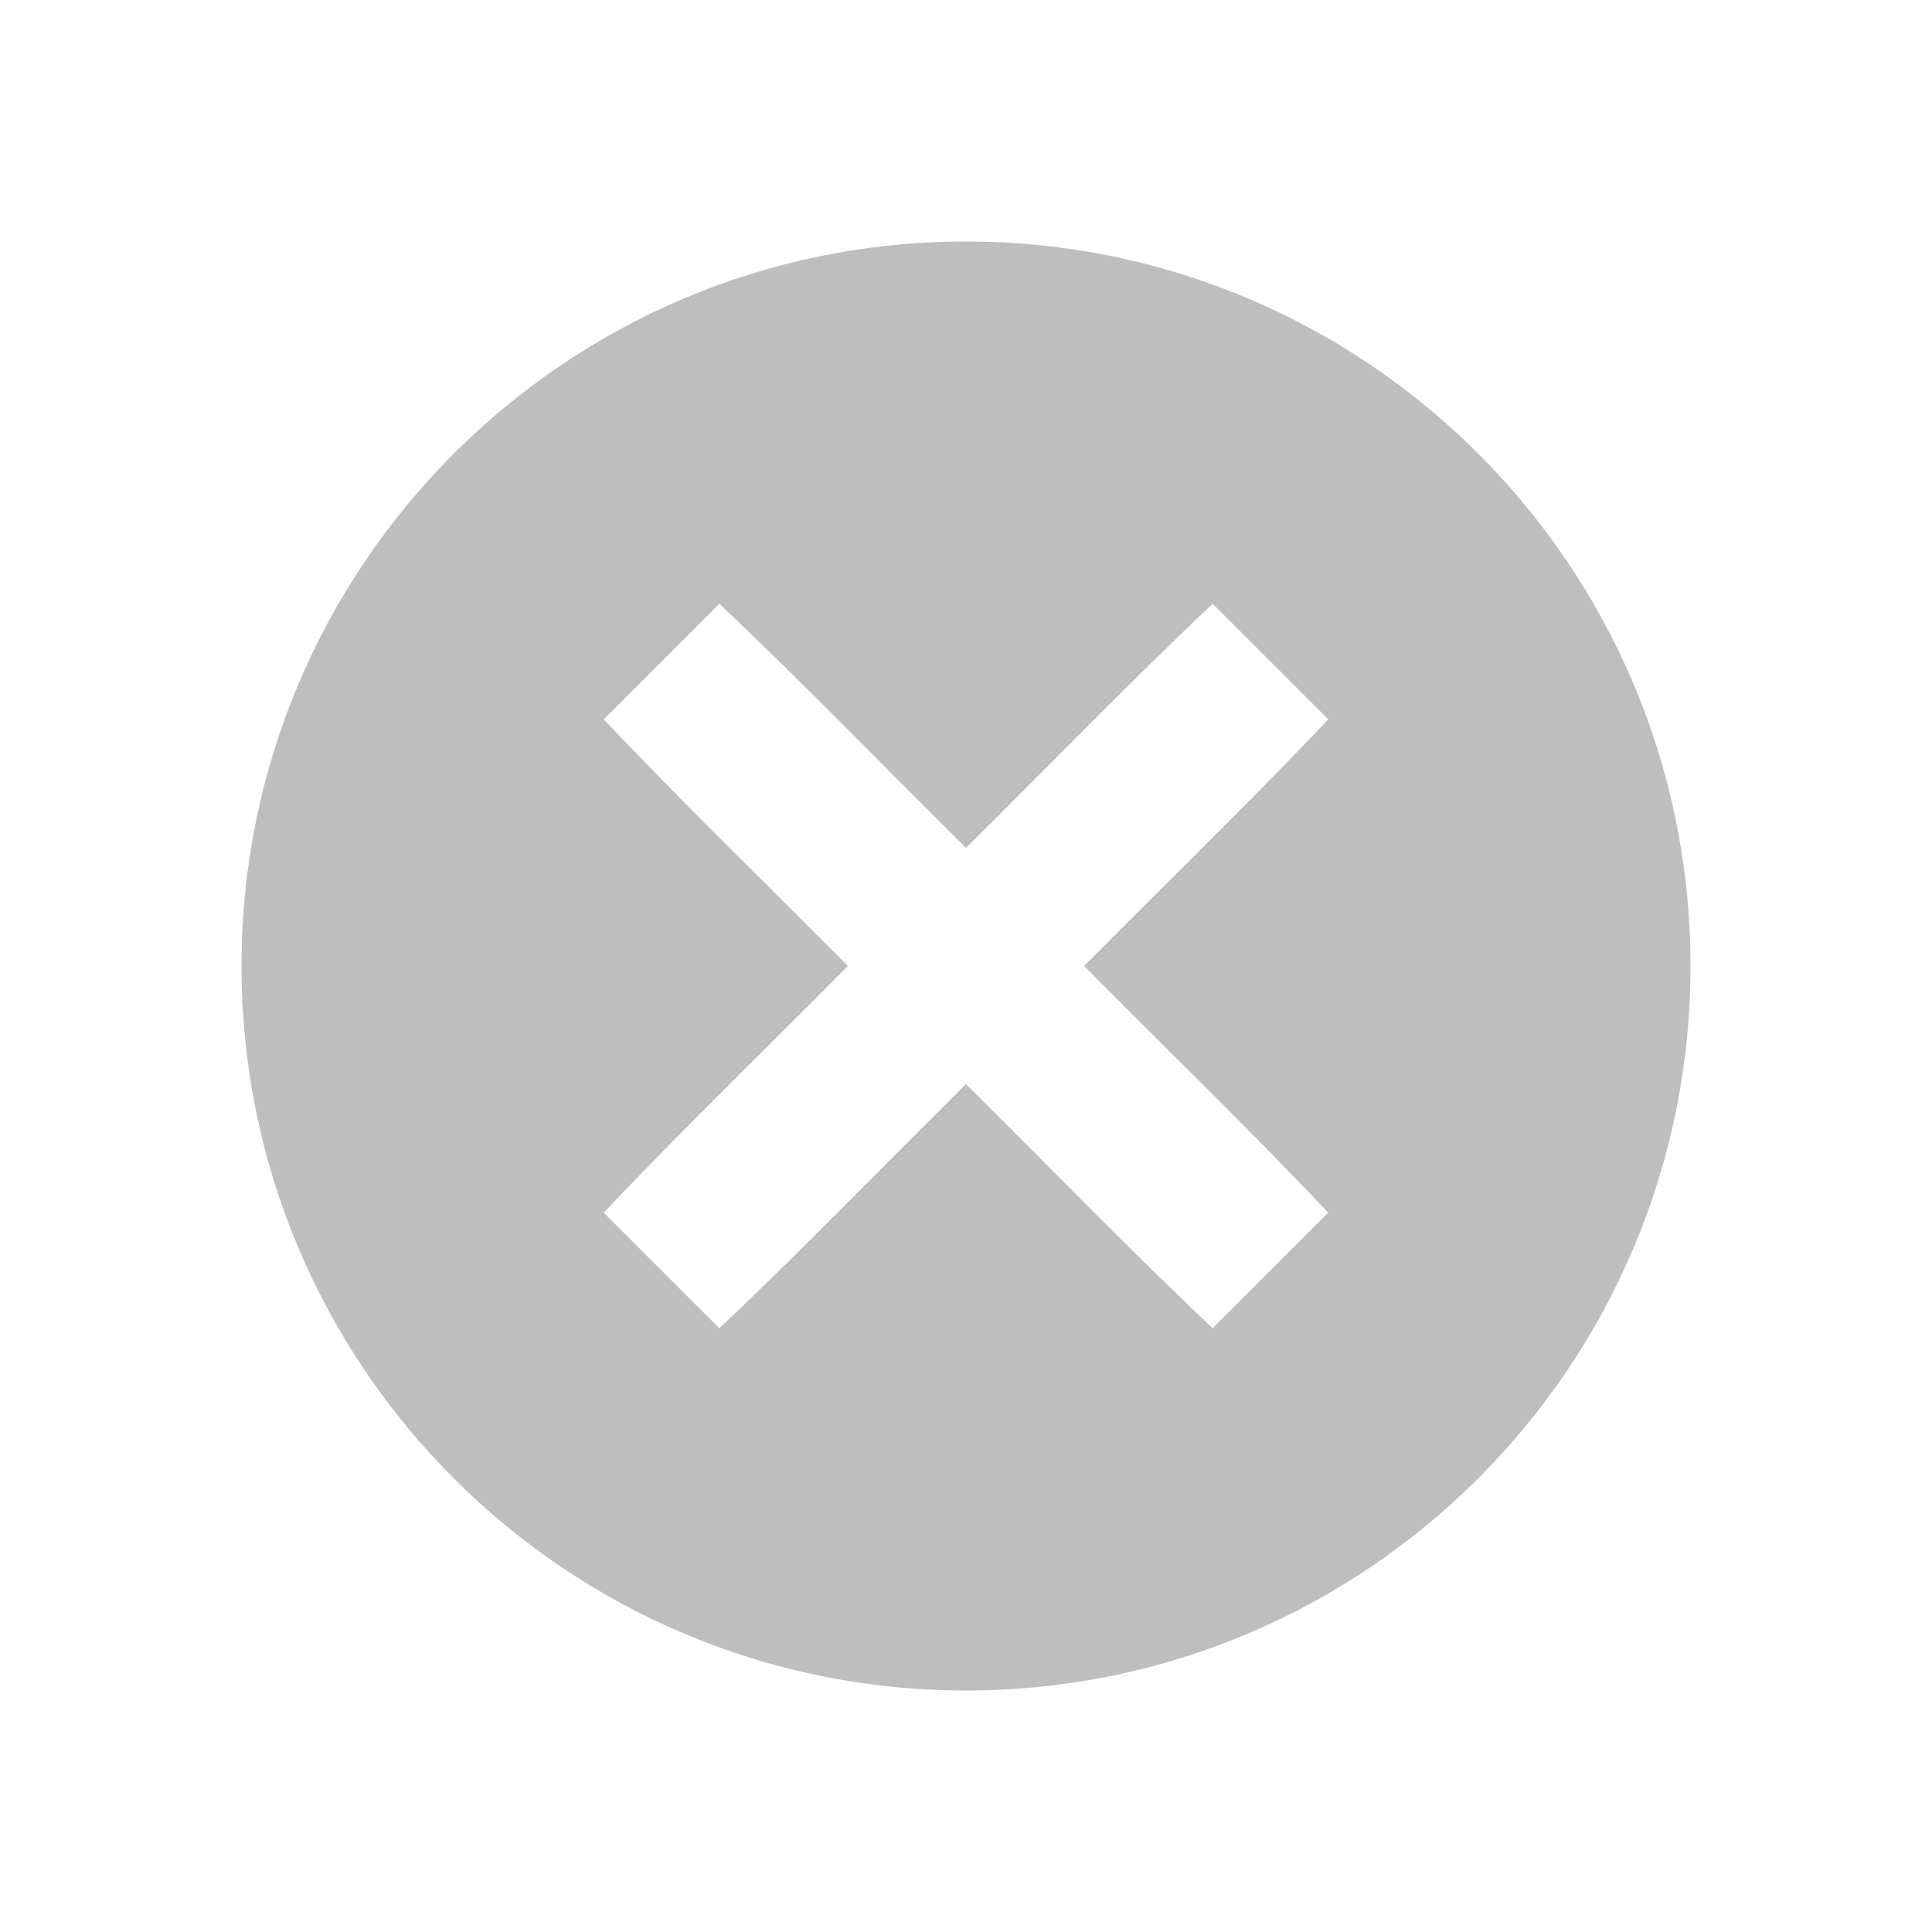
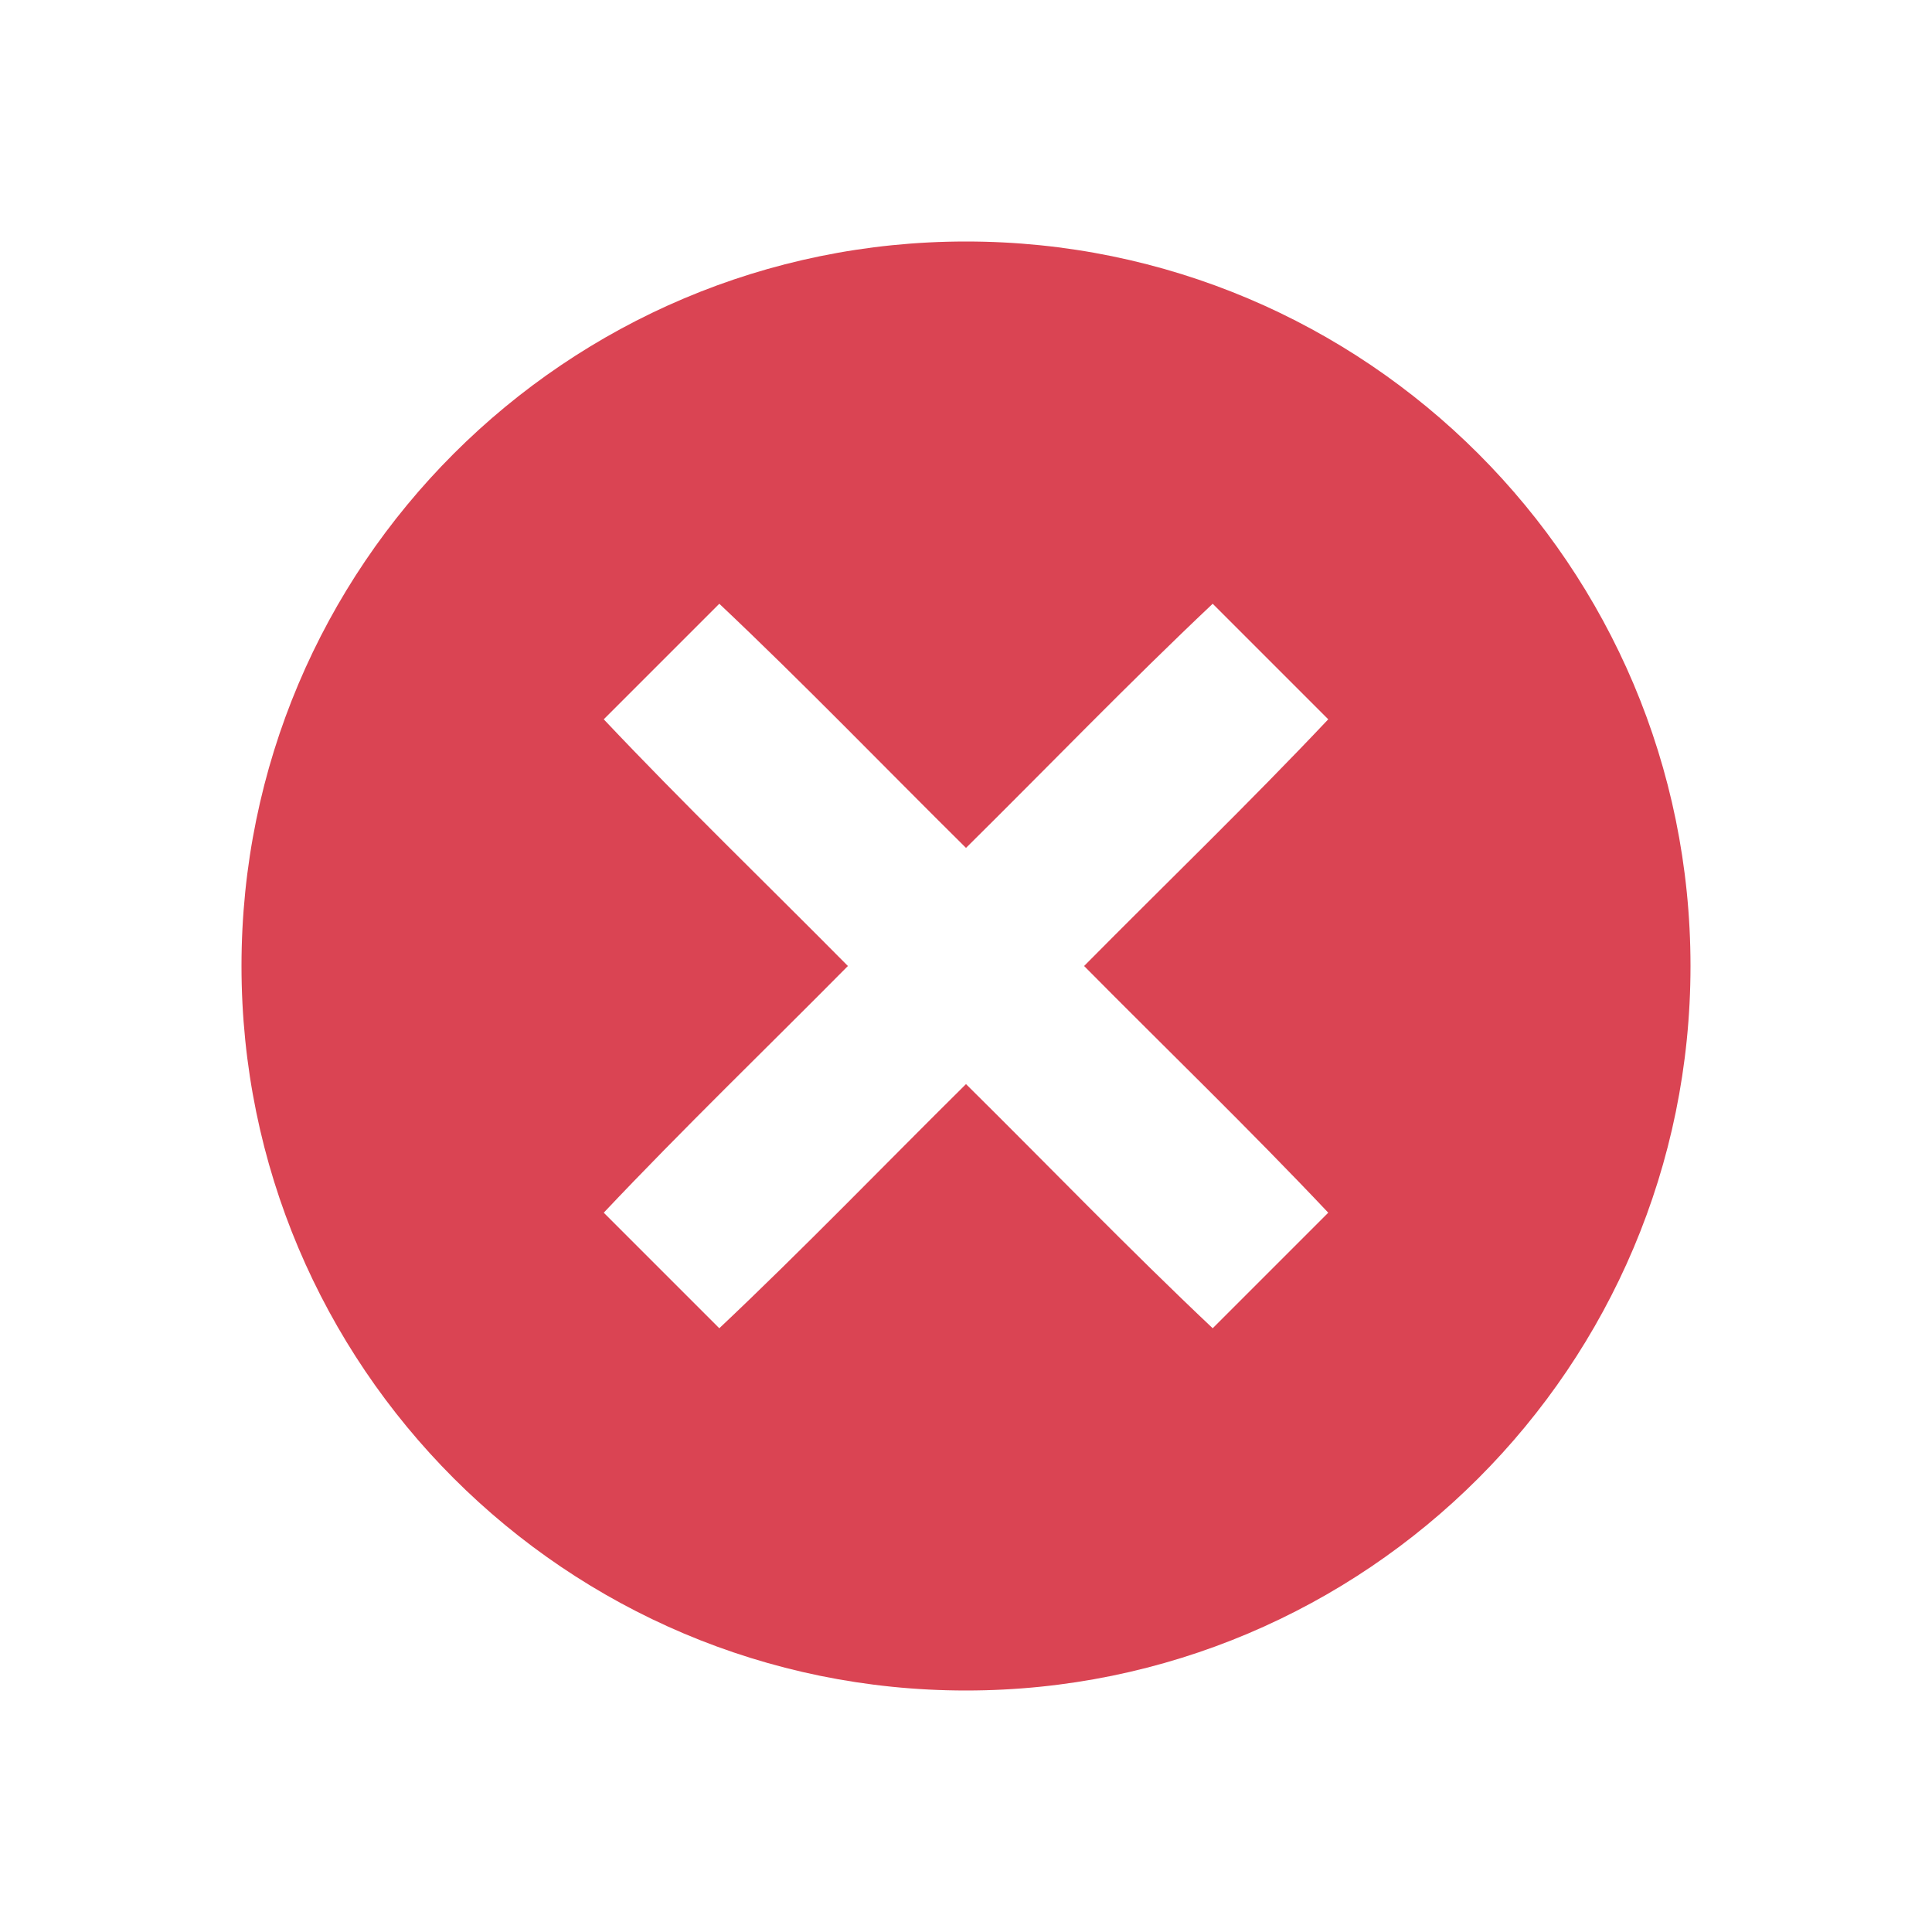
- <svg xmlns="http://www.w3.org/2000/svg" viewBox="0 0 16 16" id="svg3429" version="1.1">
+ <svg xmlns="http://www.w3.org/2000/svg" viewBox="0 0 16 16" id="svg2" version="1.1" width="16" height="16">
  <defs id="defs3051">
    <style type="text/css" id="current-color-scheme">
+       .ColorScheme-NegativeText {
+         color:#da4453;
+       }
+       </style>
+     <style id="current-color-scheme-6" type="text/css">
      .ColorScheme-Text {
        color:#bebebe;
      }
      </style>
  </defs>
-   <path style="color:#bebebe;fill:currentColor;fill-opacity:1;stroke:none" class="ColorScheme-Text" d="M 8,2 A 6,6 0 0 0 2,8 6,6 0 0 0 8,14 6,6 0 0 0 14,8 6,6 0 0 0 8,2 Z M 5.957,5 C 6.654,5.658 7.319,6.348 8,7.022 8.681,6.348 9.346,5.658 10.043,5 L 11,5.957 C 10.342,6.654 9.652,7.319 8.978,8 9.652,8.681 10.342,9.346 11,10.043 L 10.043,11 C 9.346,10.342 8.681,9.652 8,8.978 7.319,9.652 6.654,10.342 5.957,11 L 5,10.043 C 5.658,9.346 6.348,8.681 7.022,8 6.348,7.319 5.658,6.654 5,5.957 L 5.957,5 Z" id="path3433" />
+   <path id="path3433" d="M 8,2 A 6,6 0 0 0 2,8 6,6 0 0 0 8,14 6,6 0 0 0 14,8 a 6,6 0 0 0 -6,-6 z m -2.043,3 C 6.654,5.658 7.319,6.348 8,7.022 8.681,6.348 9.346,5.658 10.043,5 L 11,5.957 C 10.342,6.654 9.652,7.319 8.978,8 9.652,8.681 10.342,9.346 11,10.043 L 10.043,11 C 9.346,10.342 8.681,9.652 8,8.978 7.319,9.652 6.654,10.342 5.957,11 L 5,10.043 C 5.658,9.346 6.348,8.681 7.022,8 6.348,7.319 5.658,6.654 5,5.957 L 5.957,5 Z" class="ColorScheme-Text" style="color:#bebebe;fill:#da4453;fill-opacity:1;stroke:none" />
</svg>
